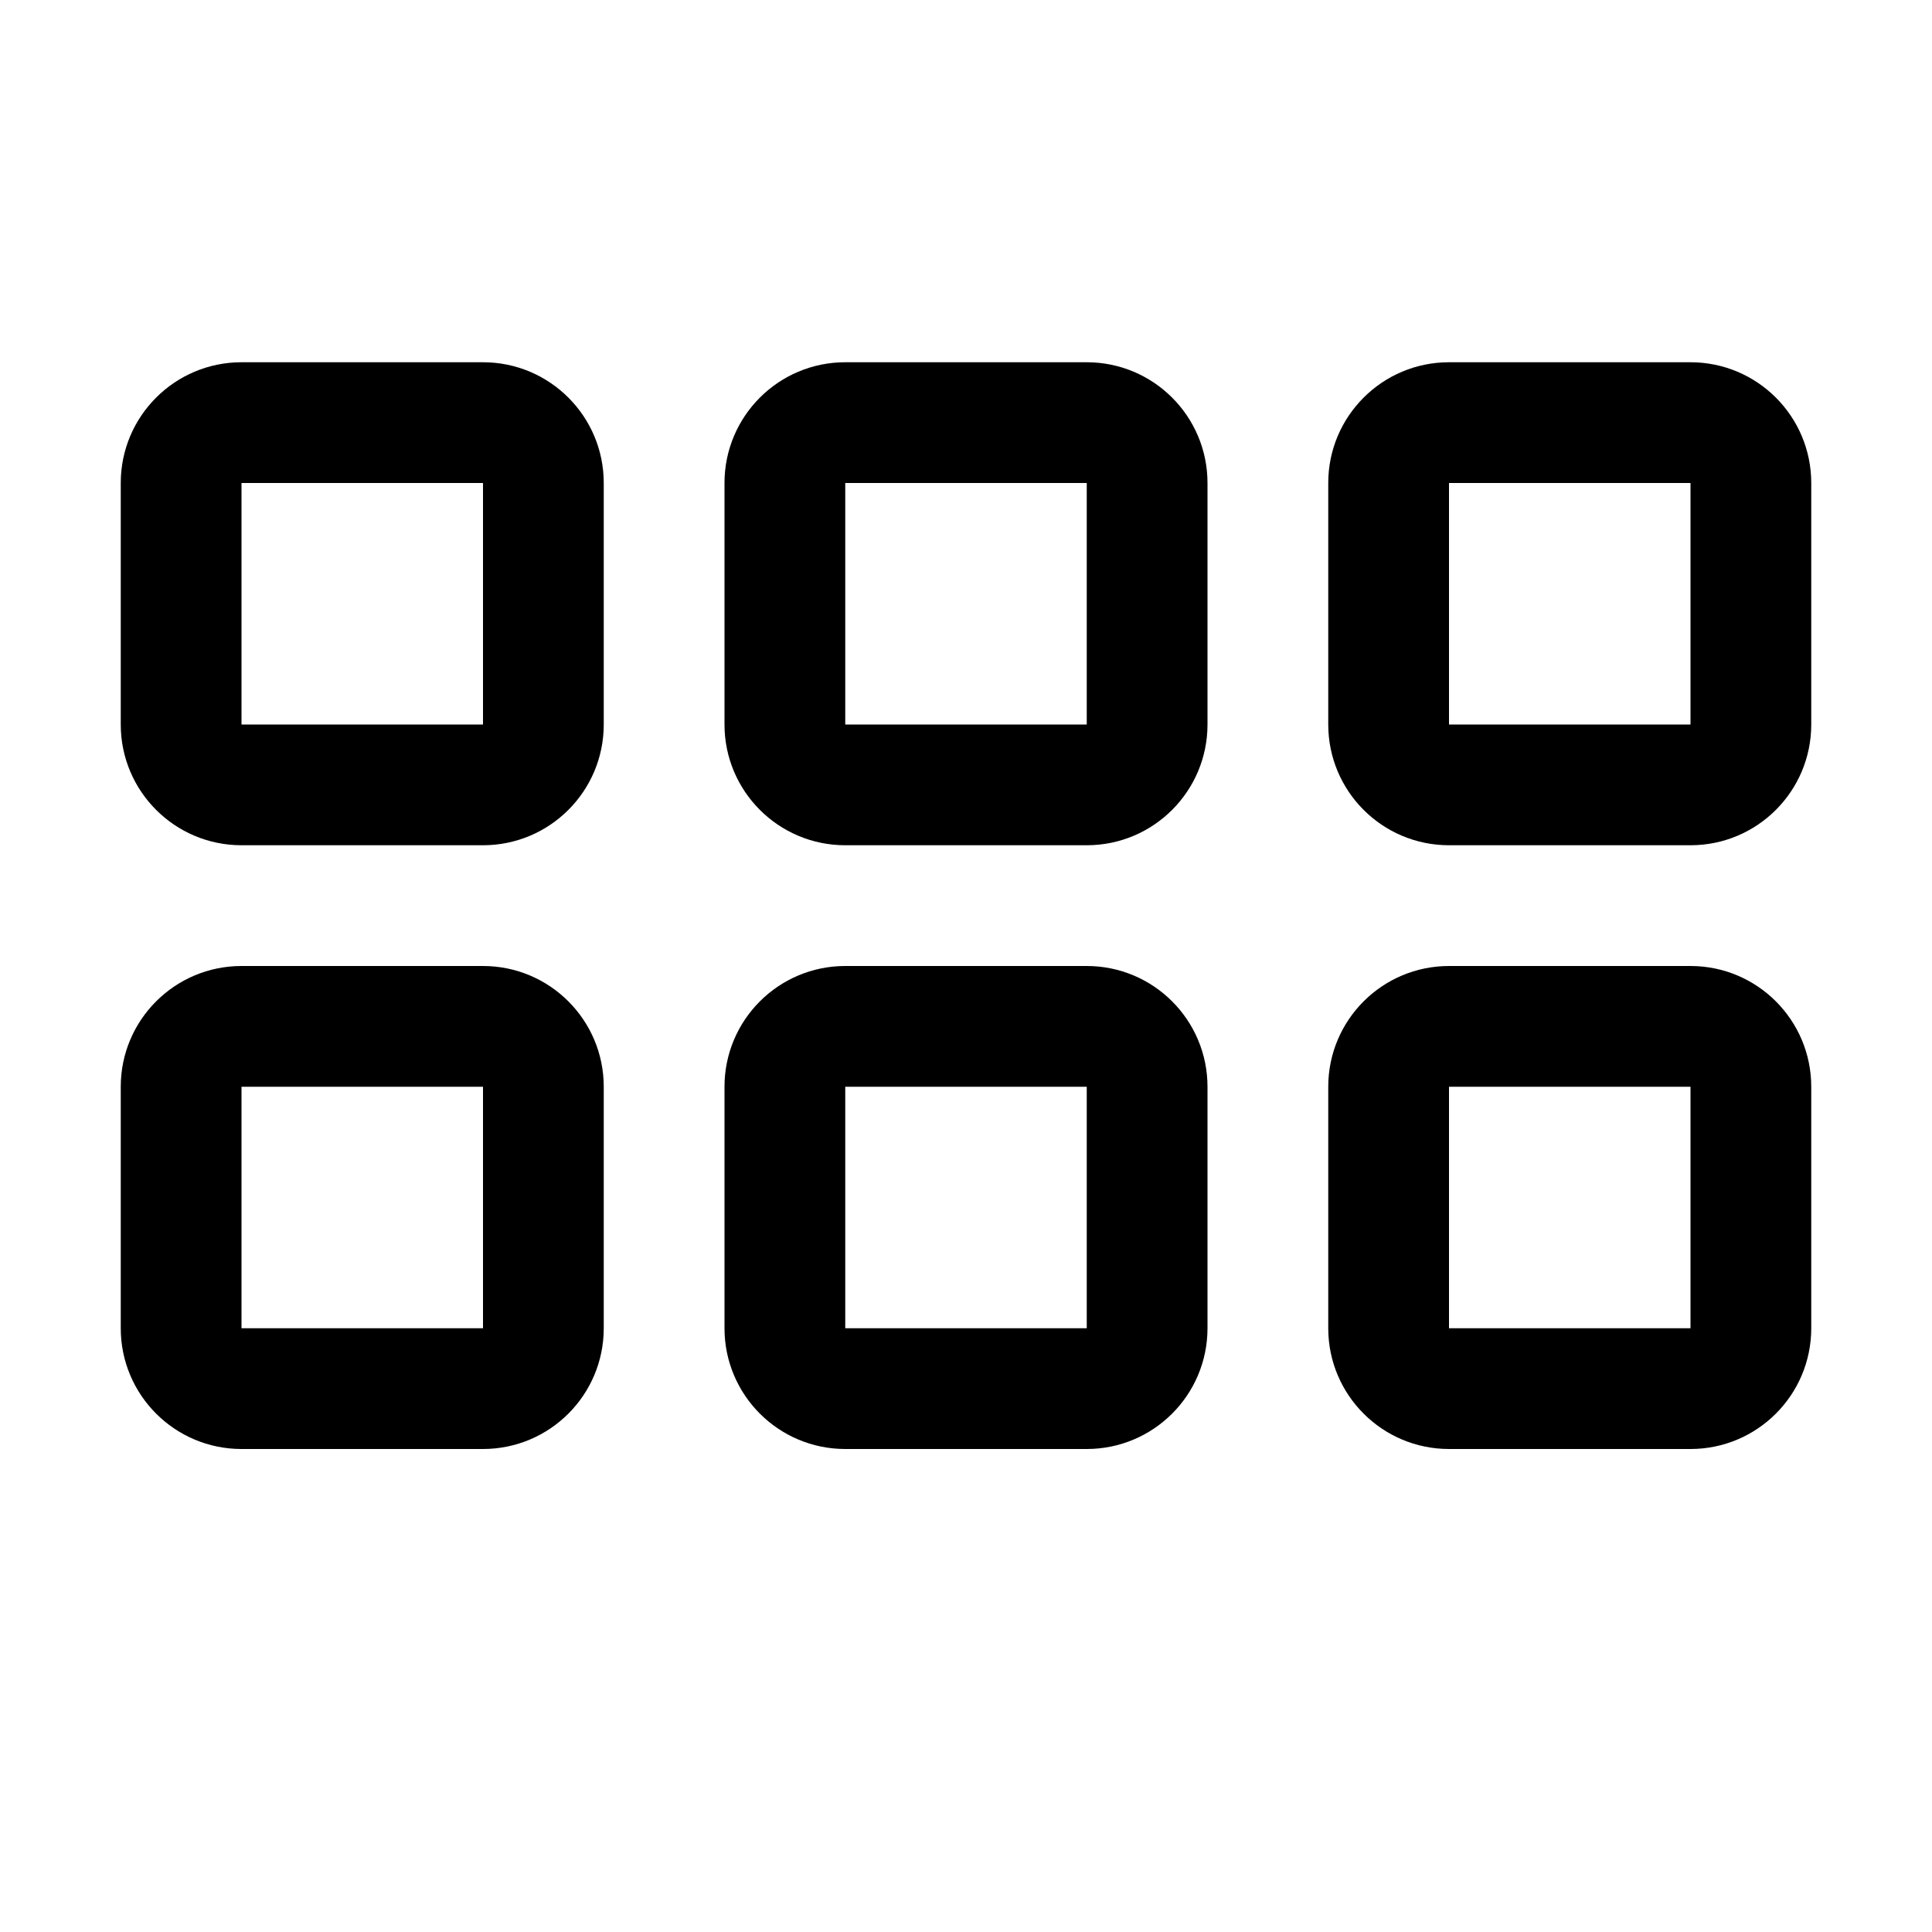
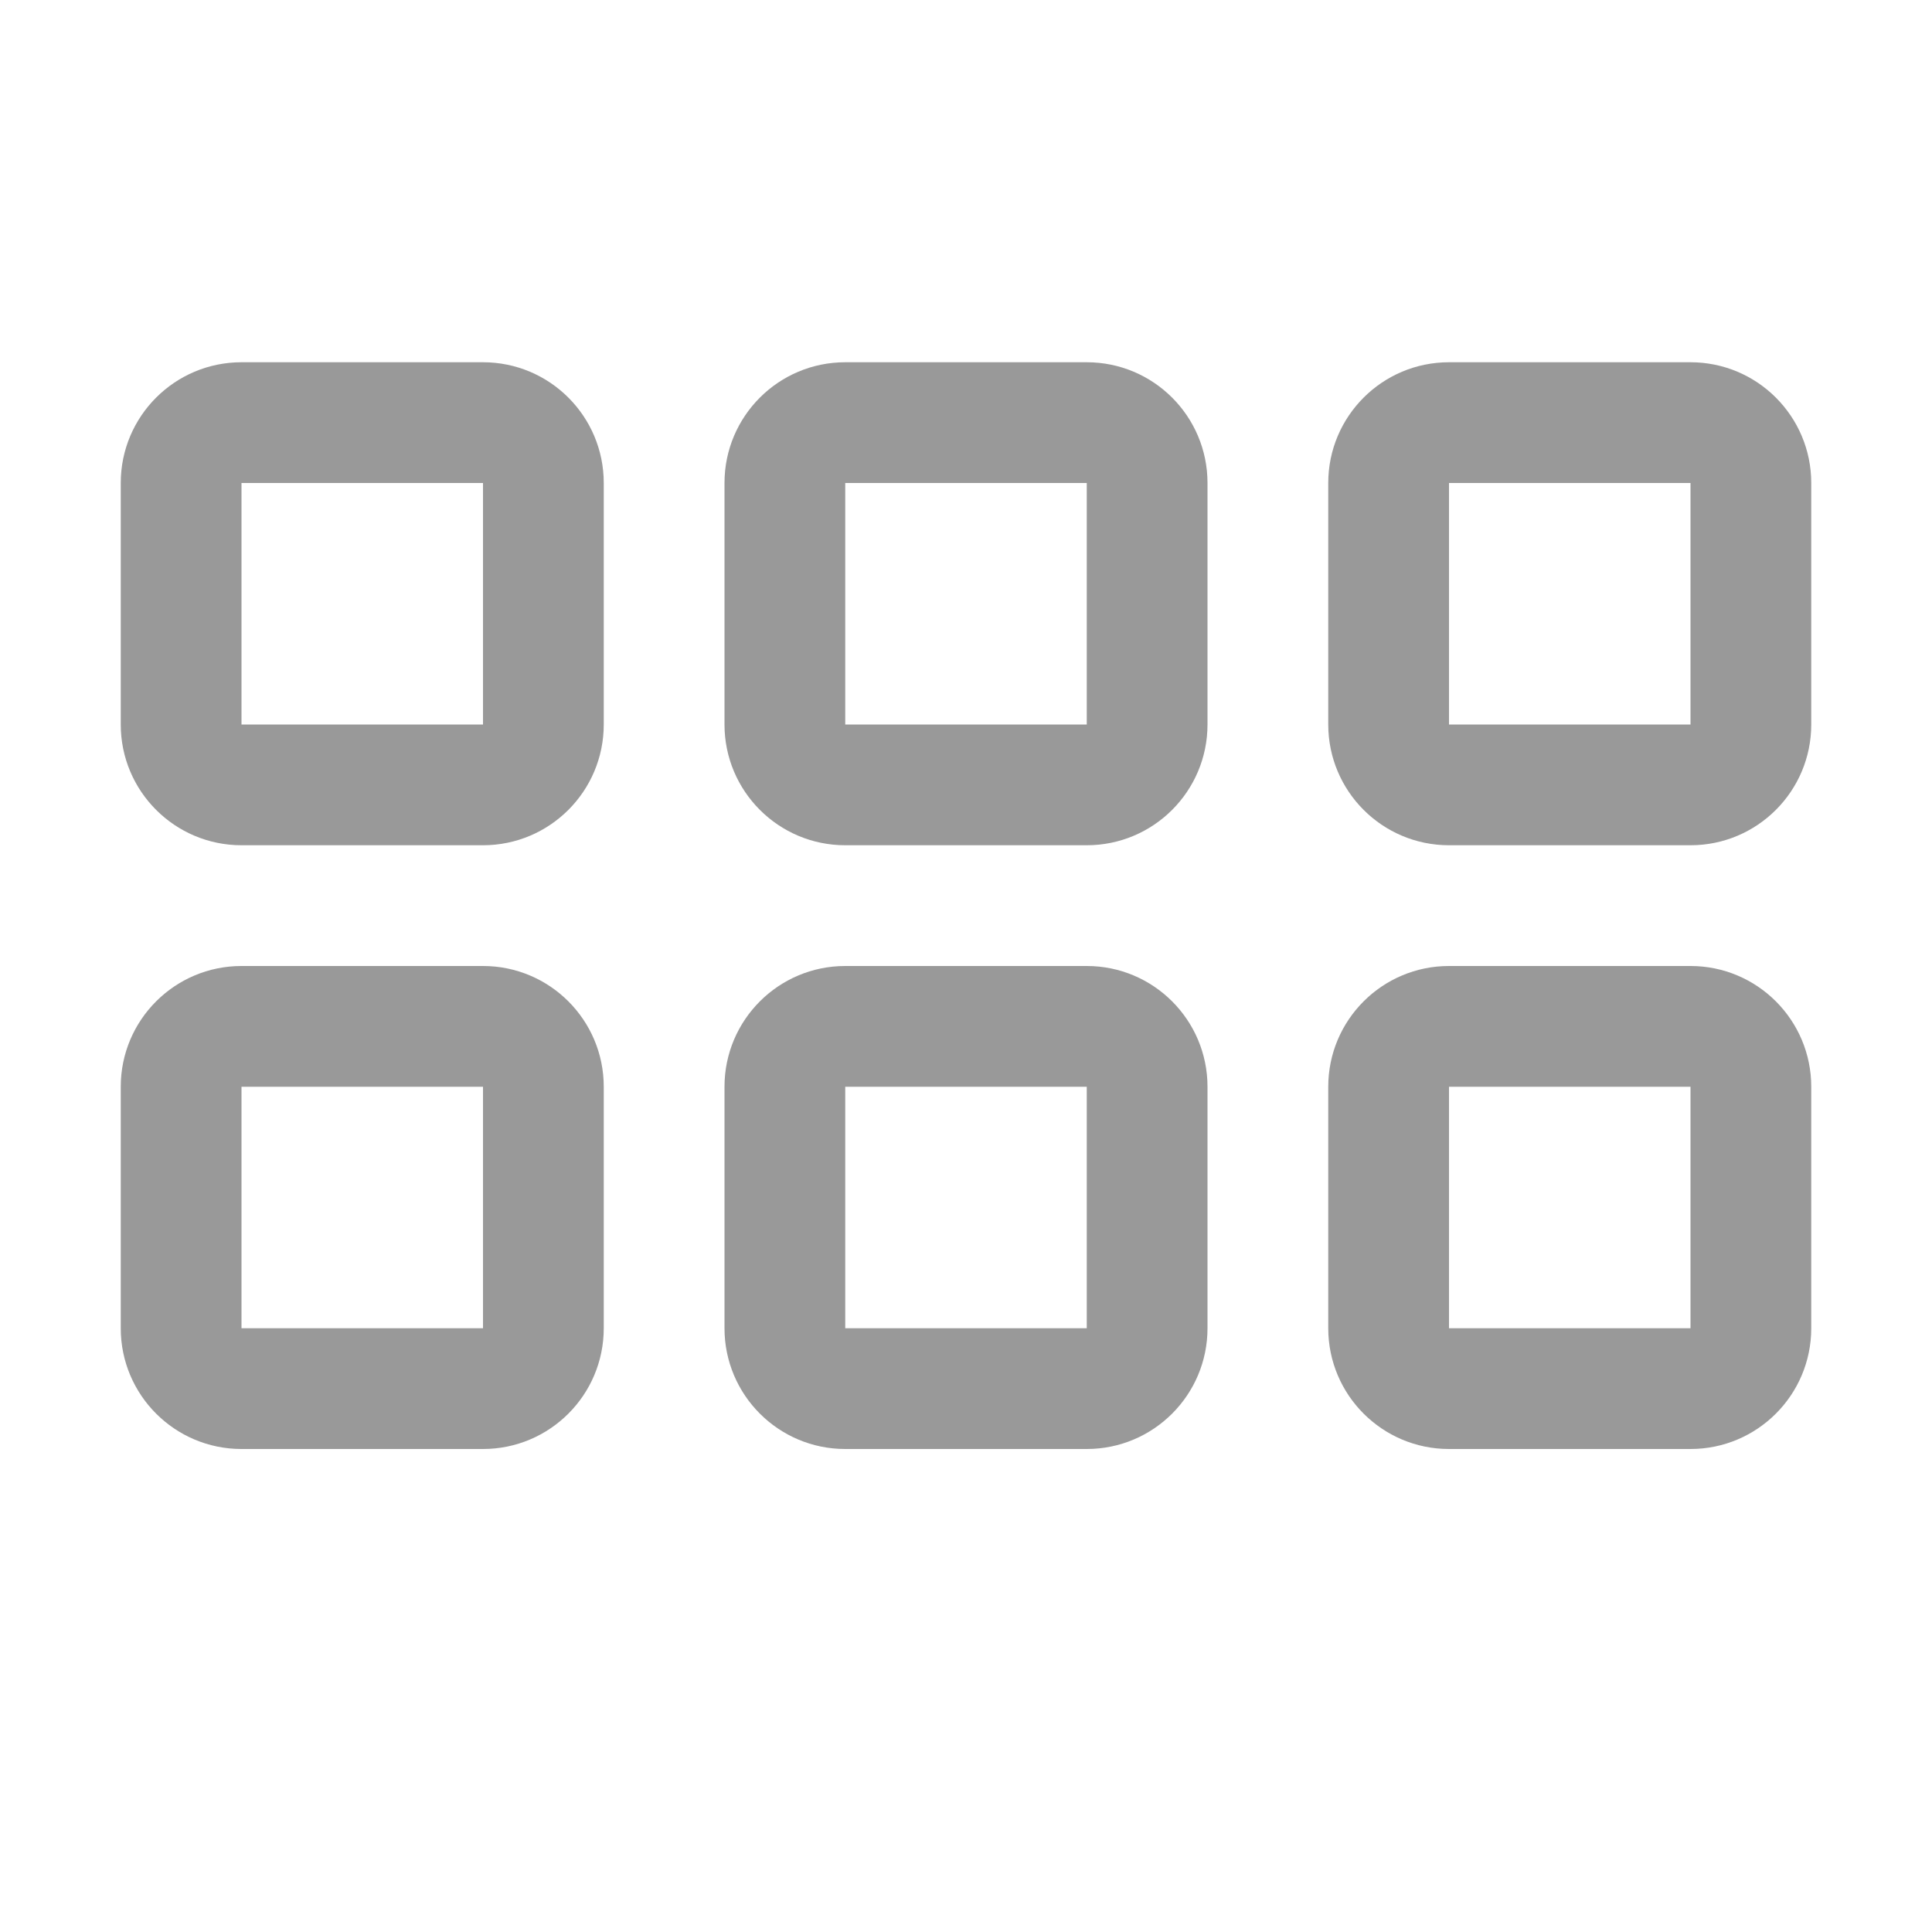
- <svg xmlns="http://www.w3.org/2000/svg" width="16" height="16" fill="currentColor" class="bi bi-grid-3x2-gap" viewBox="0 0 16 16">
+ <svg xmlns="http://www.w3.org/2000/svg" width="16" height="16" fill="#999" class="bi bi-grid-3x2-gap" viewBox="0 0 16 16">
  <path d="M4 4v2H2V4h2zm1 7V9a1 1 0 0 0-1-1H2a1 1 0 0 0-1 1v2a1 1 0 0 0 1 1h2a1 1 0 0 0 1-1zm0-5V4a1 1 0 0 0-1-1H2a1 1 0 0 0-1 1v2a1 1 0 0 0 1 1h2a1 1 0 0 0 1-1zm5 5V9a1 1 0 0 0-1-1H7a1 1 0 0 0-1 1v2a1 1 0 0 0 1 1h2a1 1 0 0 0 1-1zm0-5V4a1 1 0 0 0-1-1H7a1 1 0 0 0-1 1v2a1 1 0 0 0 1 1h2a1 1 0 0 0 1-1zM9 4v2H7V4h2zm5 0h-2v2h2V4zM4 9v2H2V9h2zm5 0v2H7V9h2zm5 0v2h-2V9h2zm-3-5a1 1 0 0 1 1-1h2a1 1 0 0 1 1 1v2a1 1 0 0 1-1 1h-2a1 1 0 0 1-1-1V4zm1 4a1 1 0 0 0-1 1v2a1 1 0 0 0 1 1h2a1 1 0 0 0 1-1V9a1 1 0 0 0-1-1h-2z" />
</svg>
